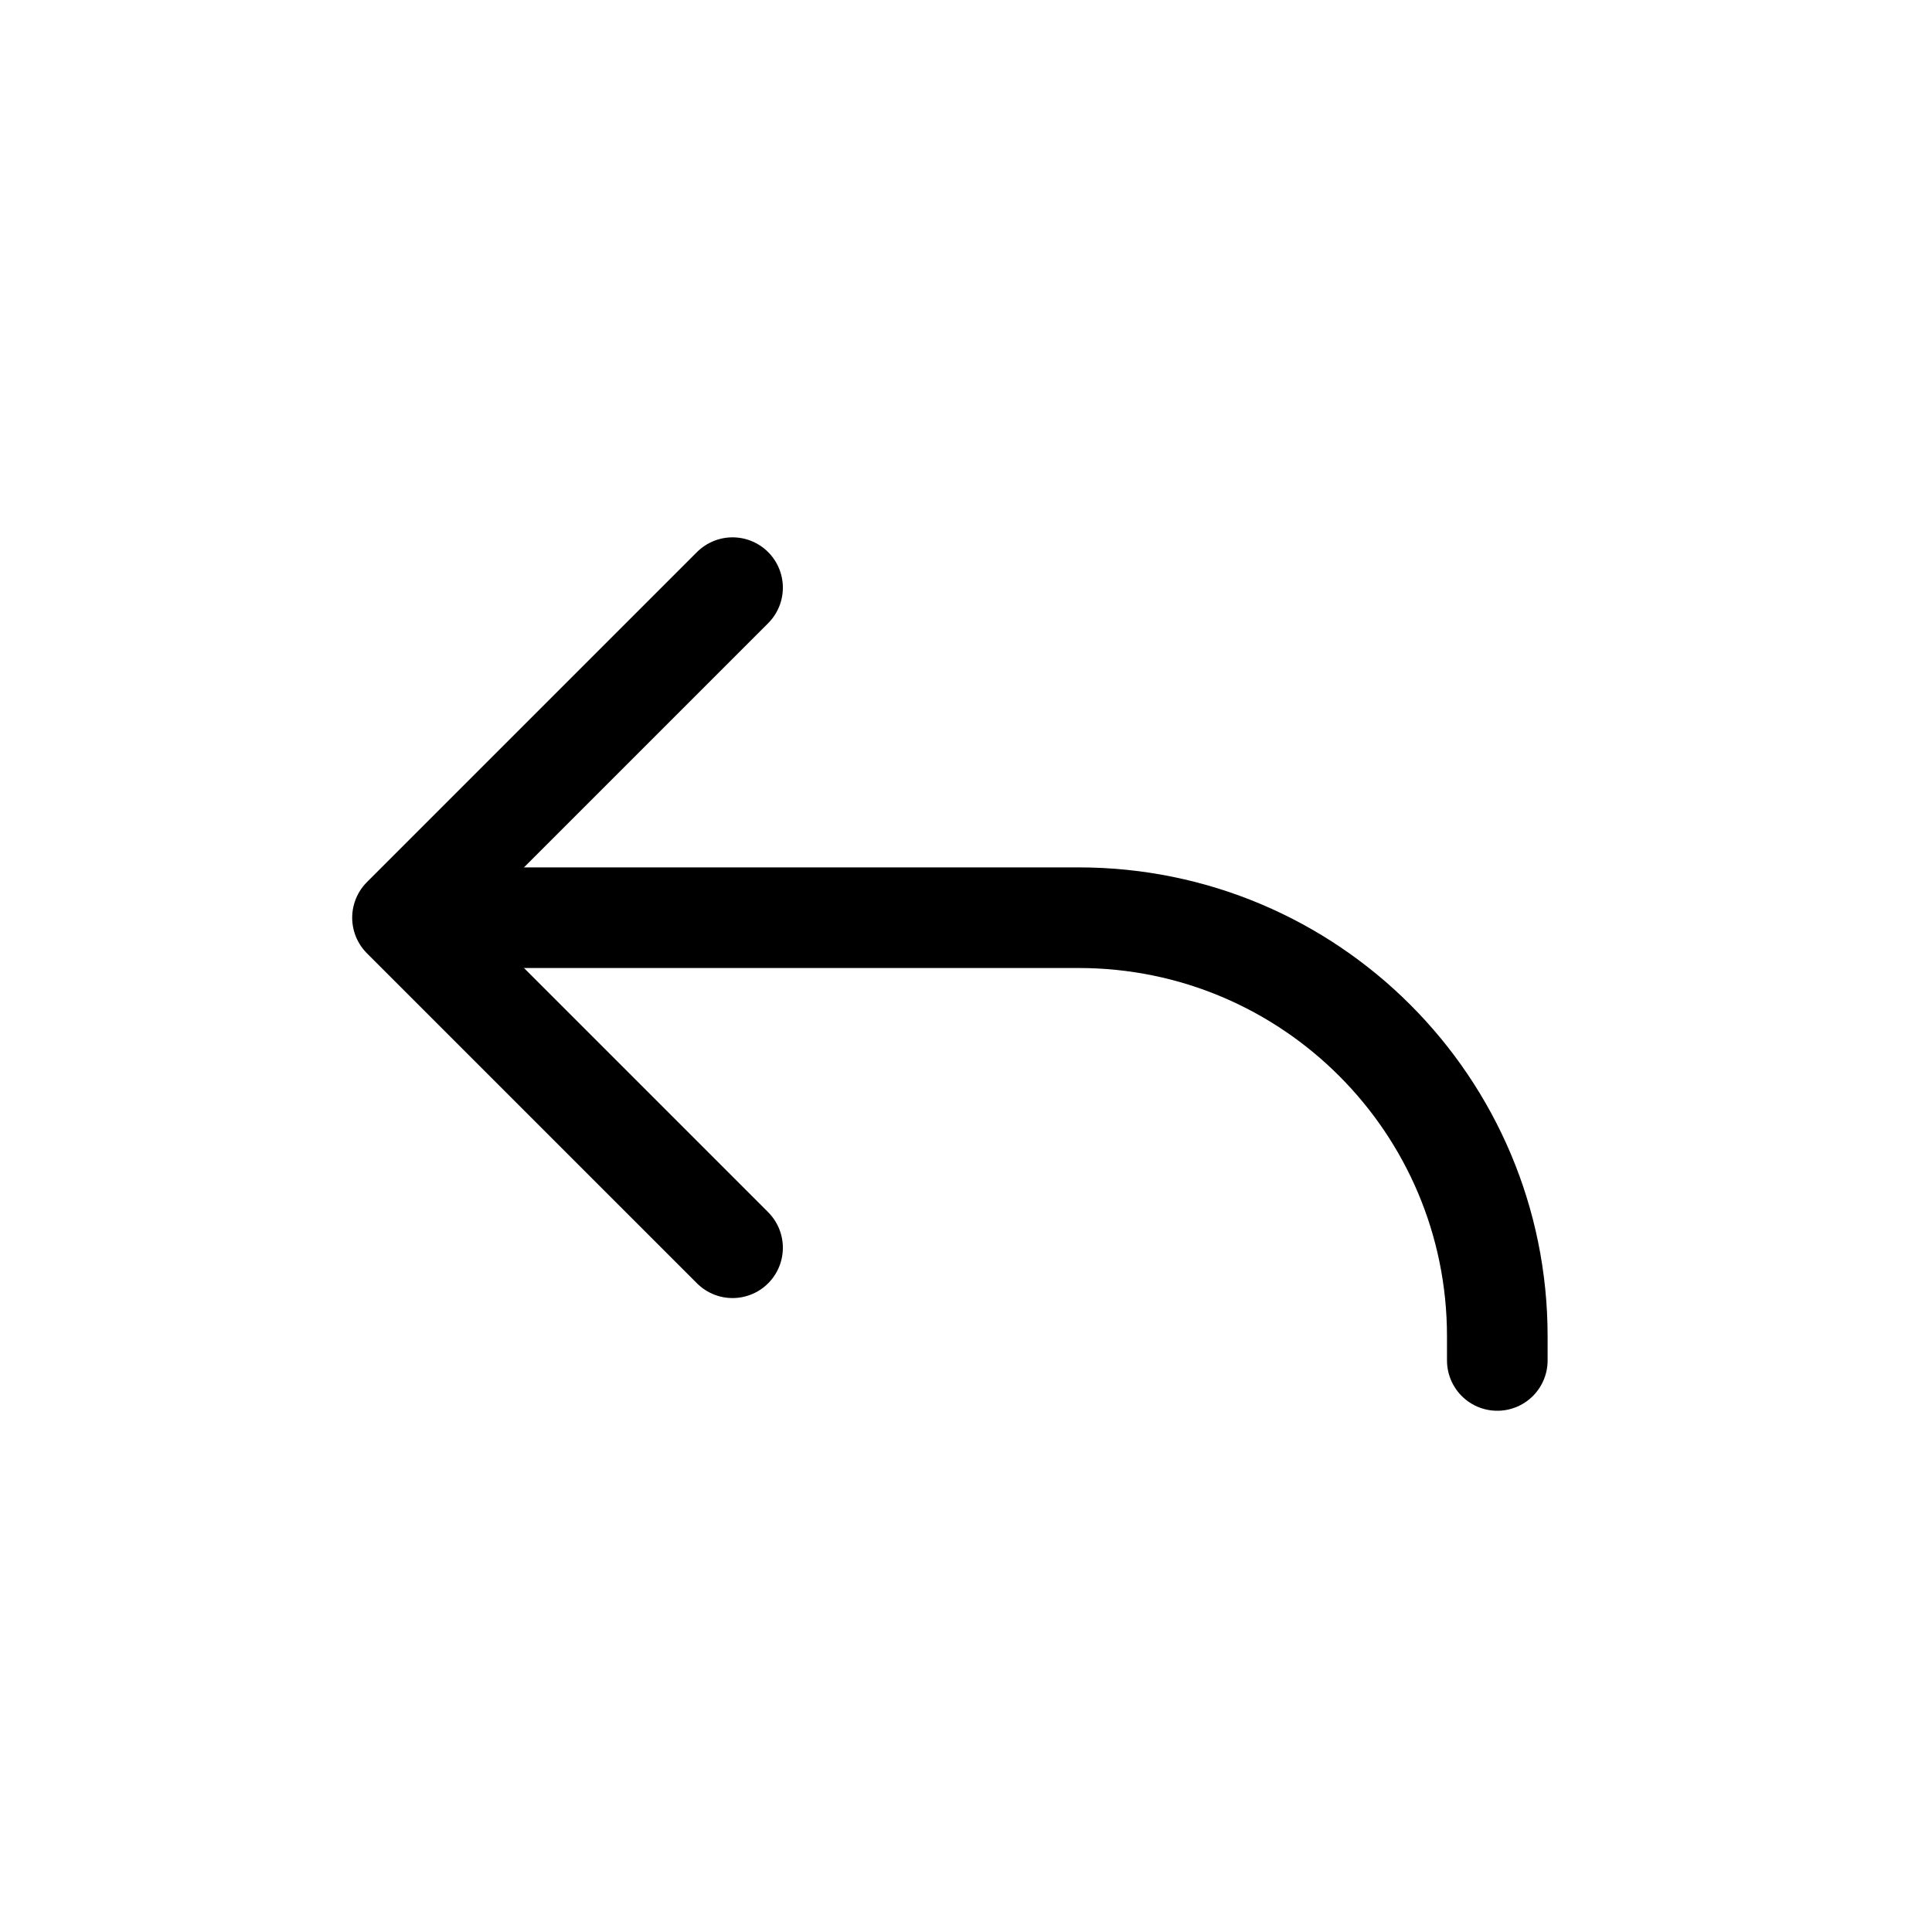
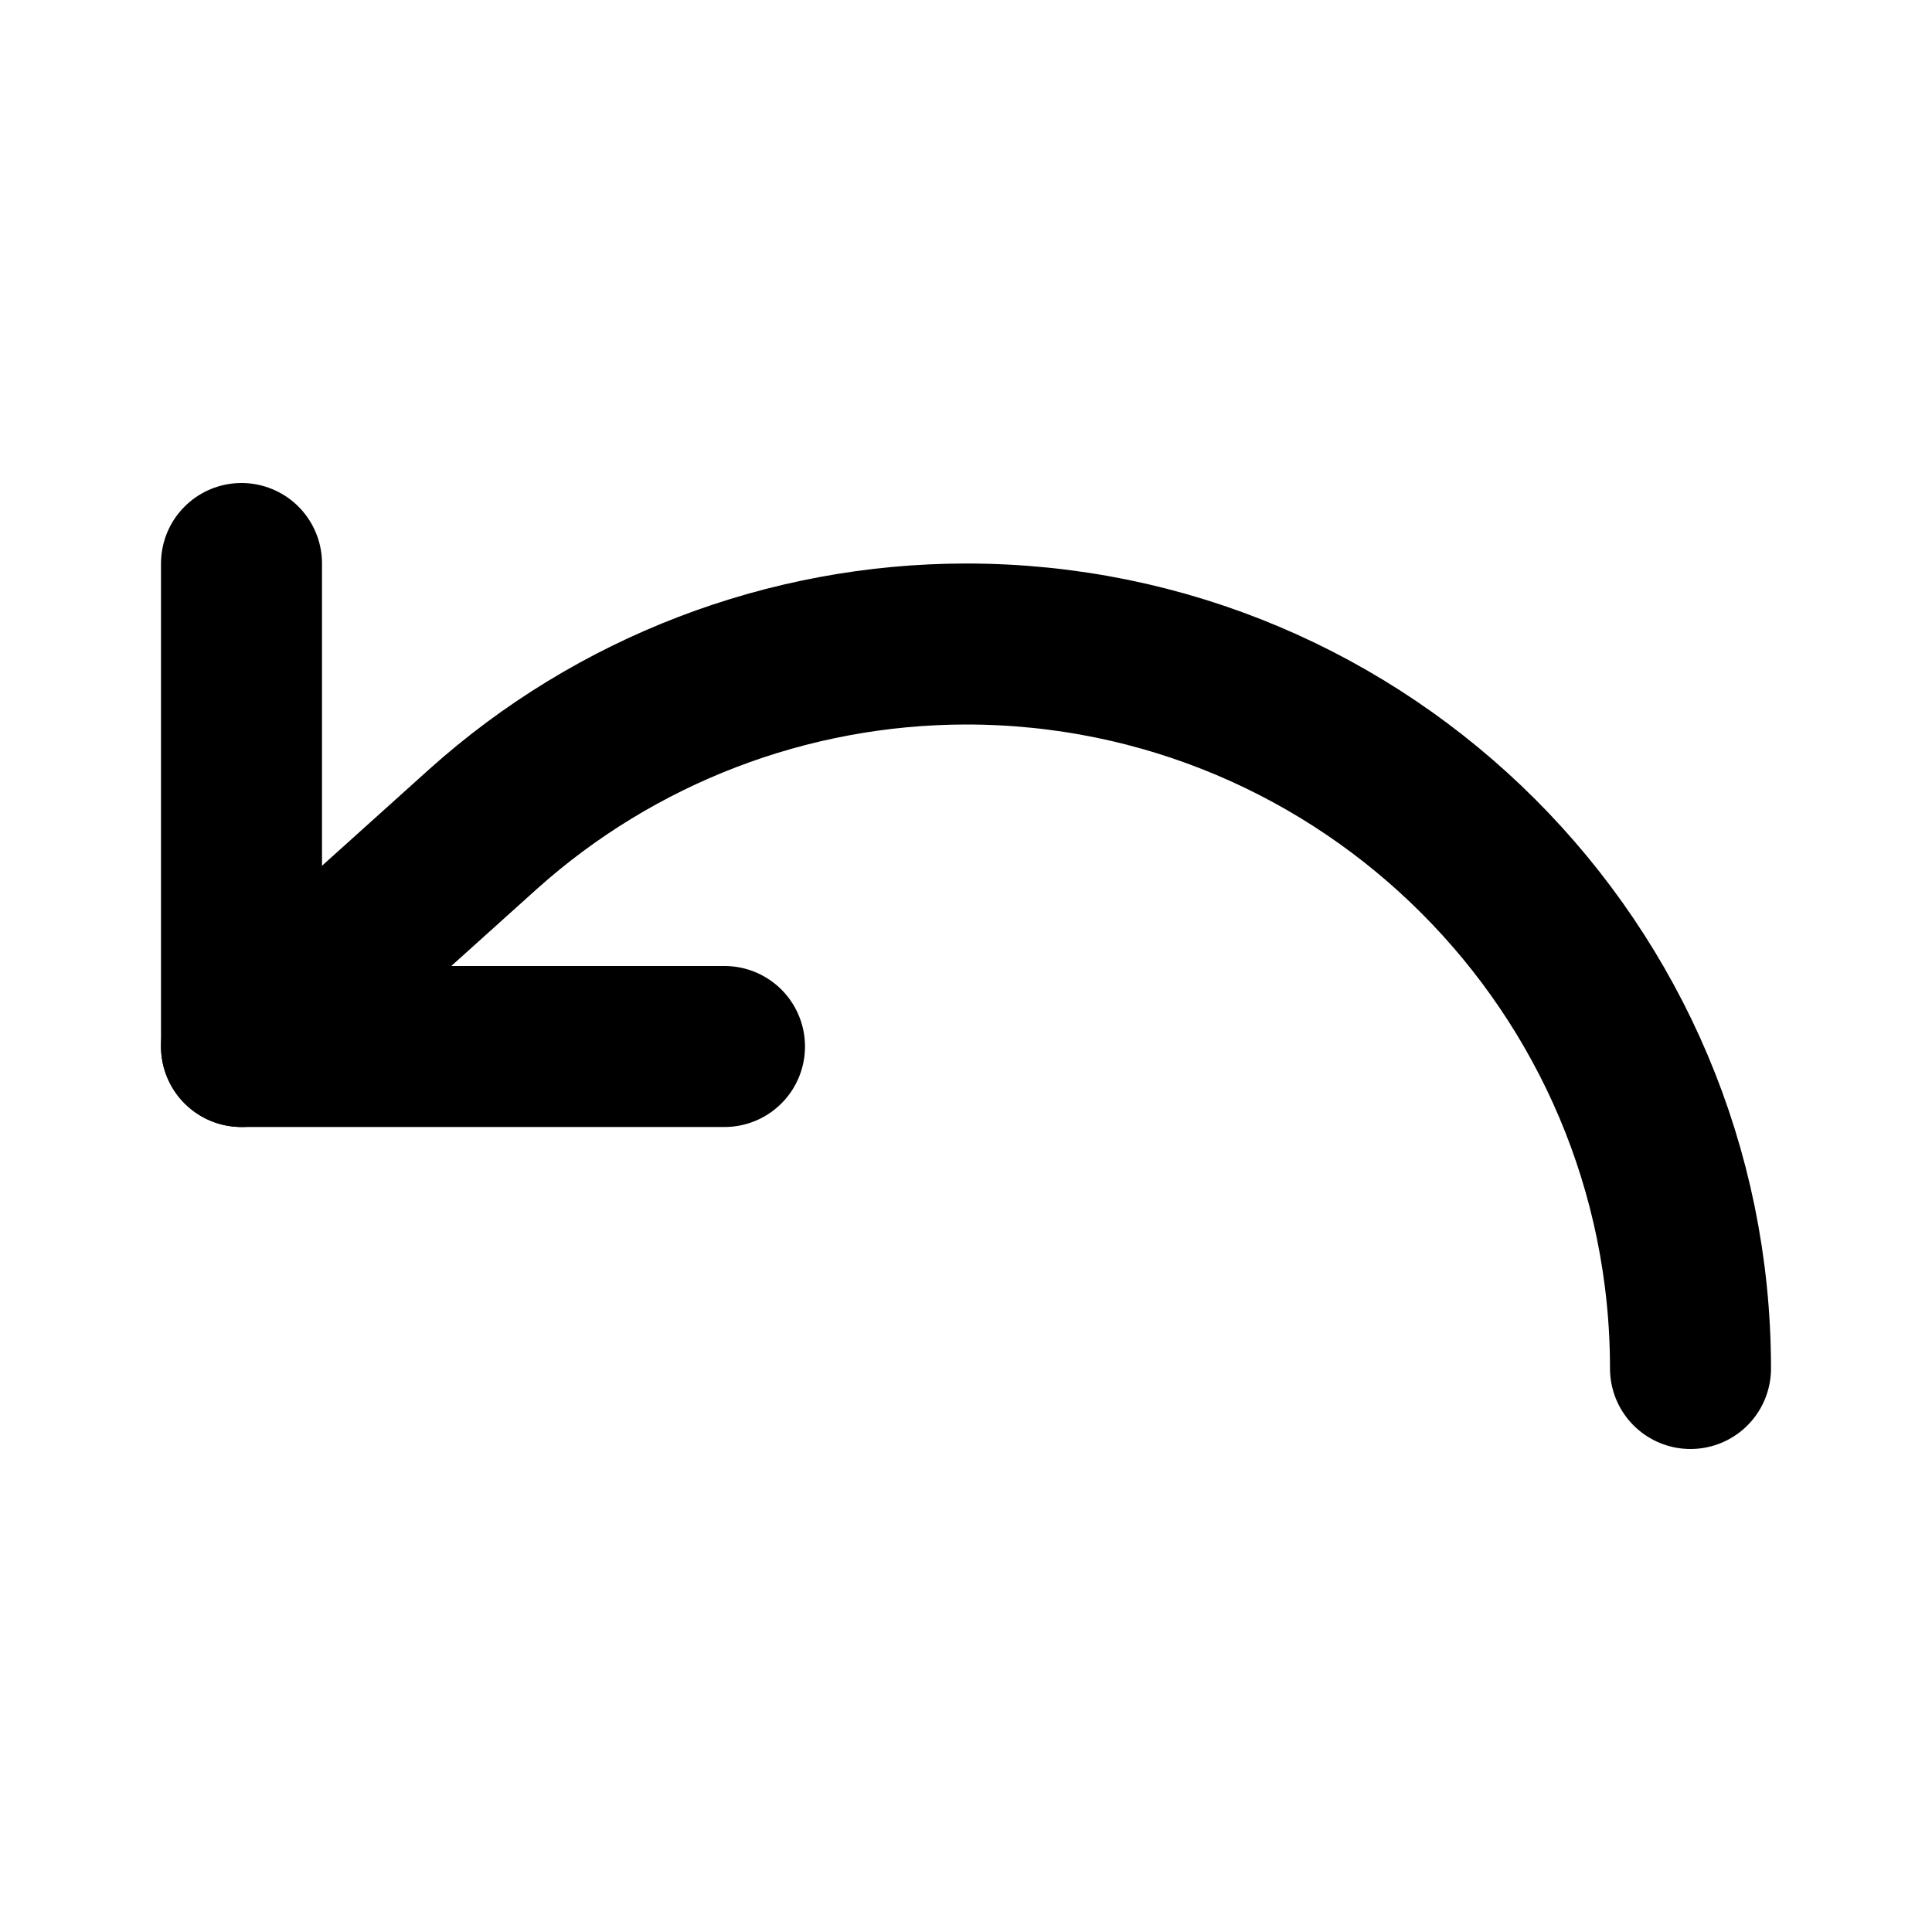
- <svg xmlns="http://www.w3.org/2000/svg" width="24" height="24" viewBox="0 0 24 24" fill="none" stroke="currentColor">
-   <g stroke="currentColor" stroke-width="1.25" stroke-linecap="round" stroke-linejoin="round">
-     <path d="M9.1 7.3L5 11.4l4.1 4.1" />
-     <path d="M5.3 11.4h8.1a5.2 5.2 0 0 1 5.2 5.2v.3" />
-   </g>
+ <svg xmlns="http://www.w3.org/2000/svg" width="24" height="24" viewBox="0 0 24 24" fill="none" stroke="currentColor" stroke-width="2" stroke-linecap="round" stroke-linejoin="round">
+   <path d="M3 7v6h6" />
+   <path d="M21 17a9 9 0 0 0-9-9 9 9 0 0 0-6 2.3L3 13" />
</svg>
